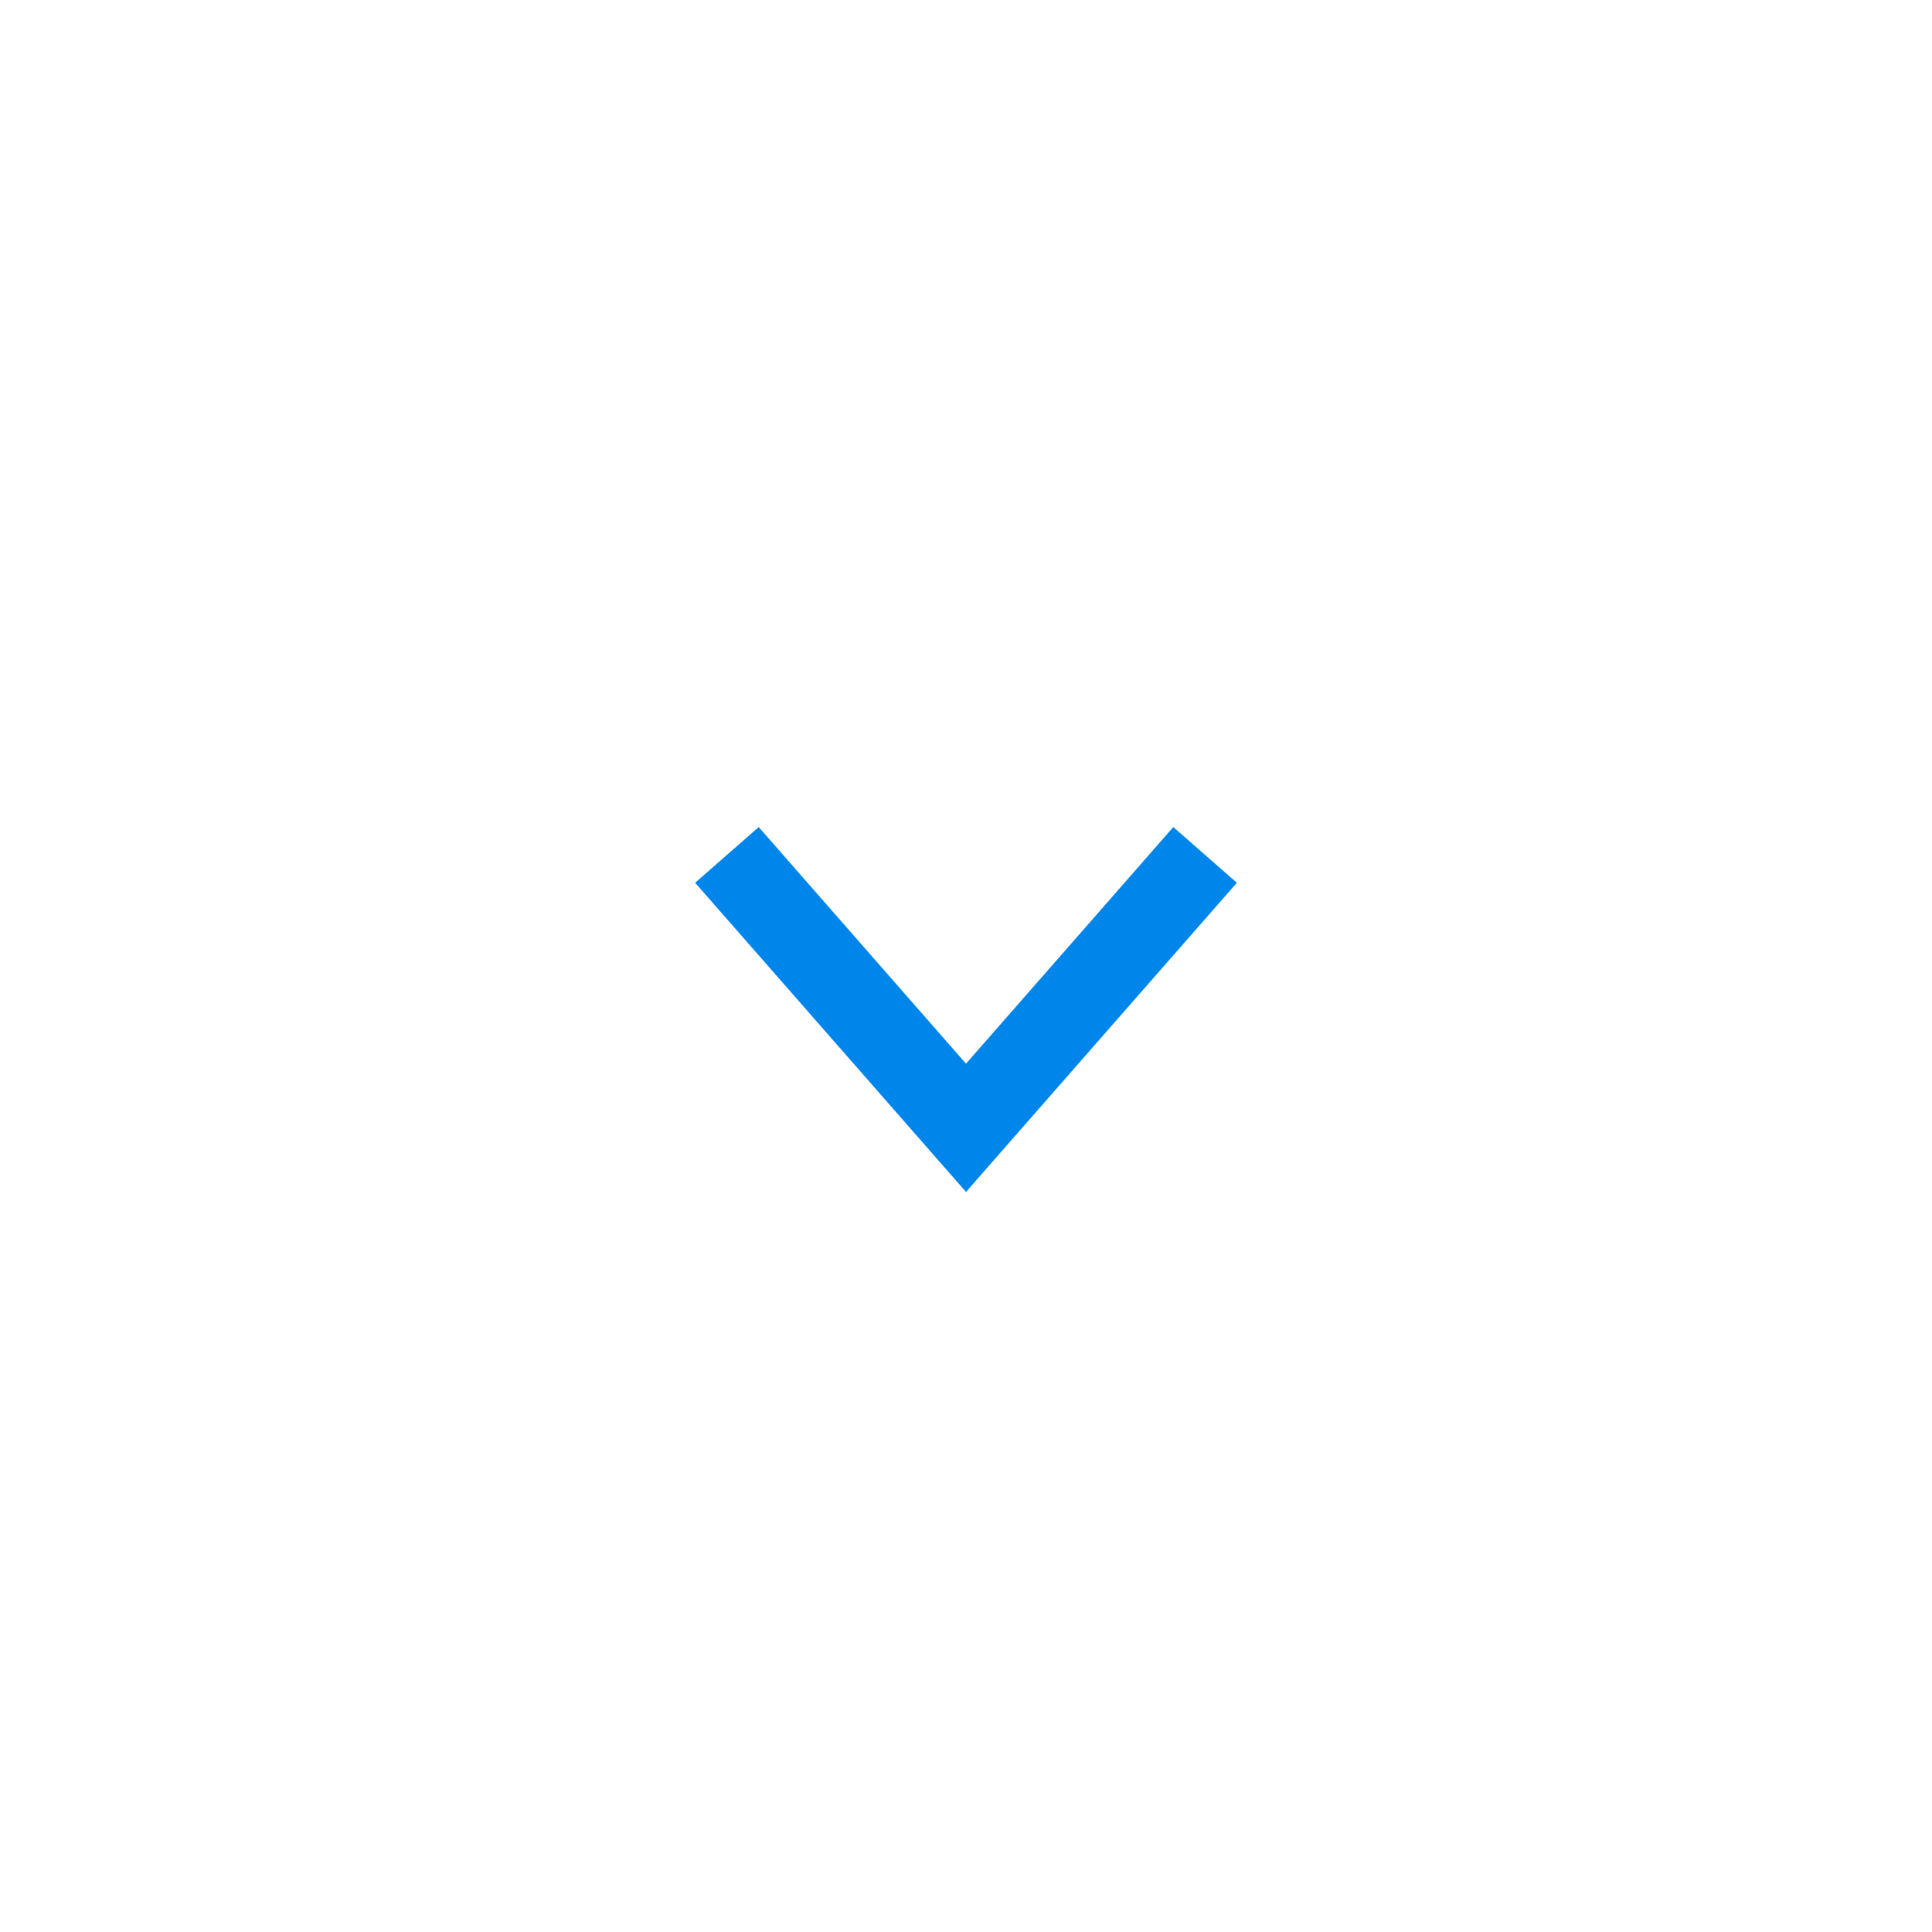
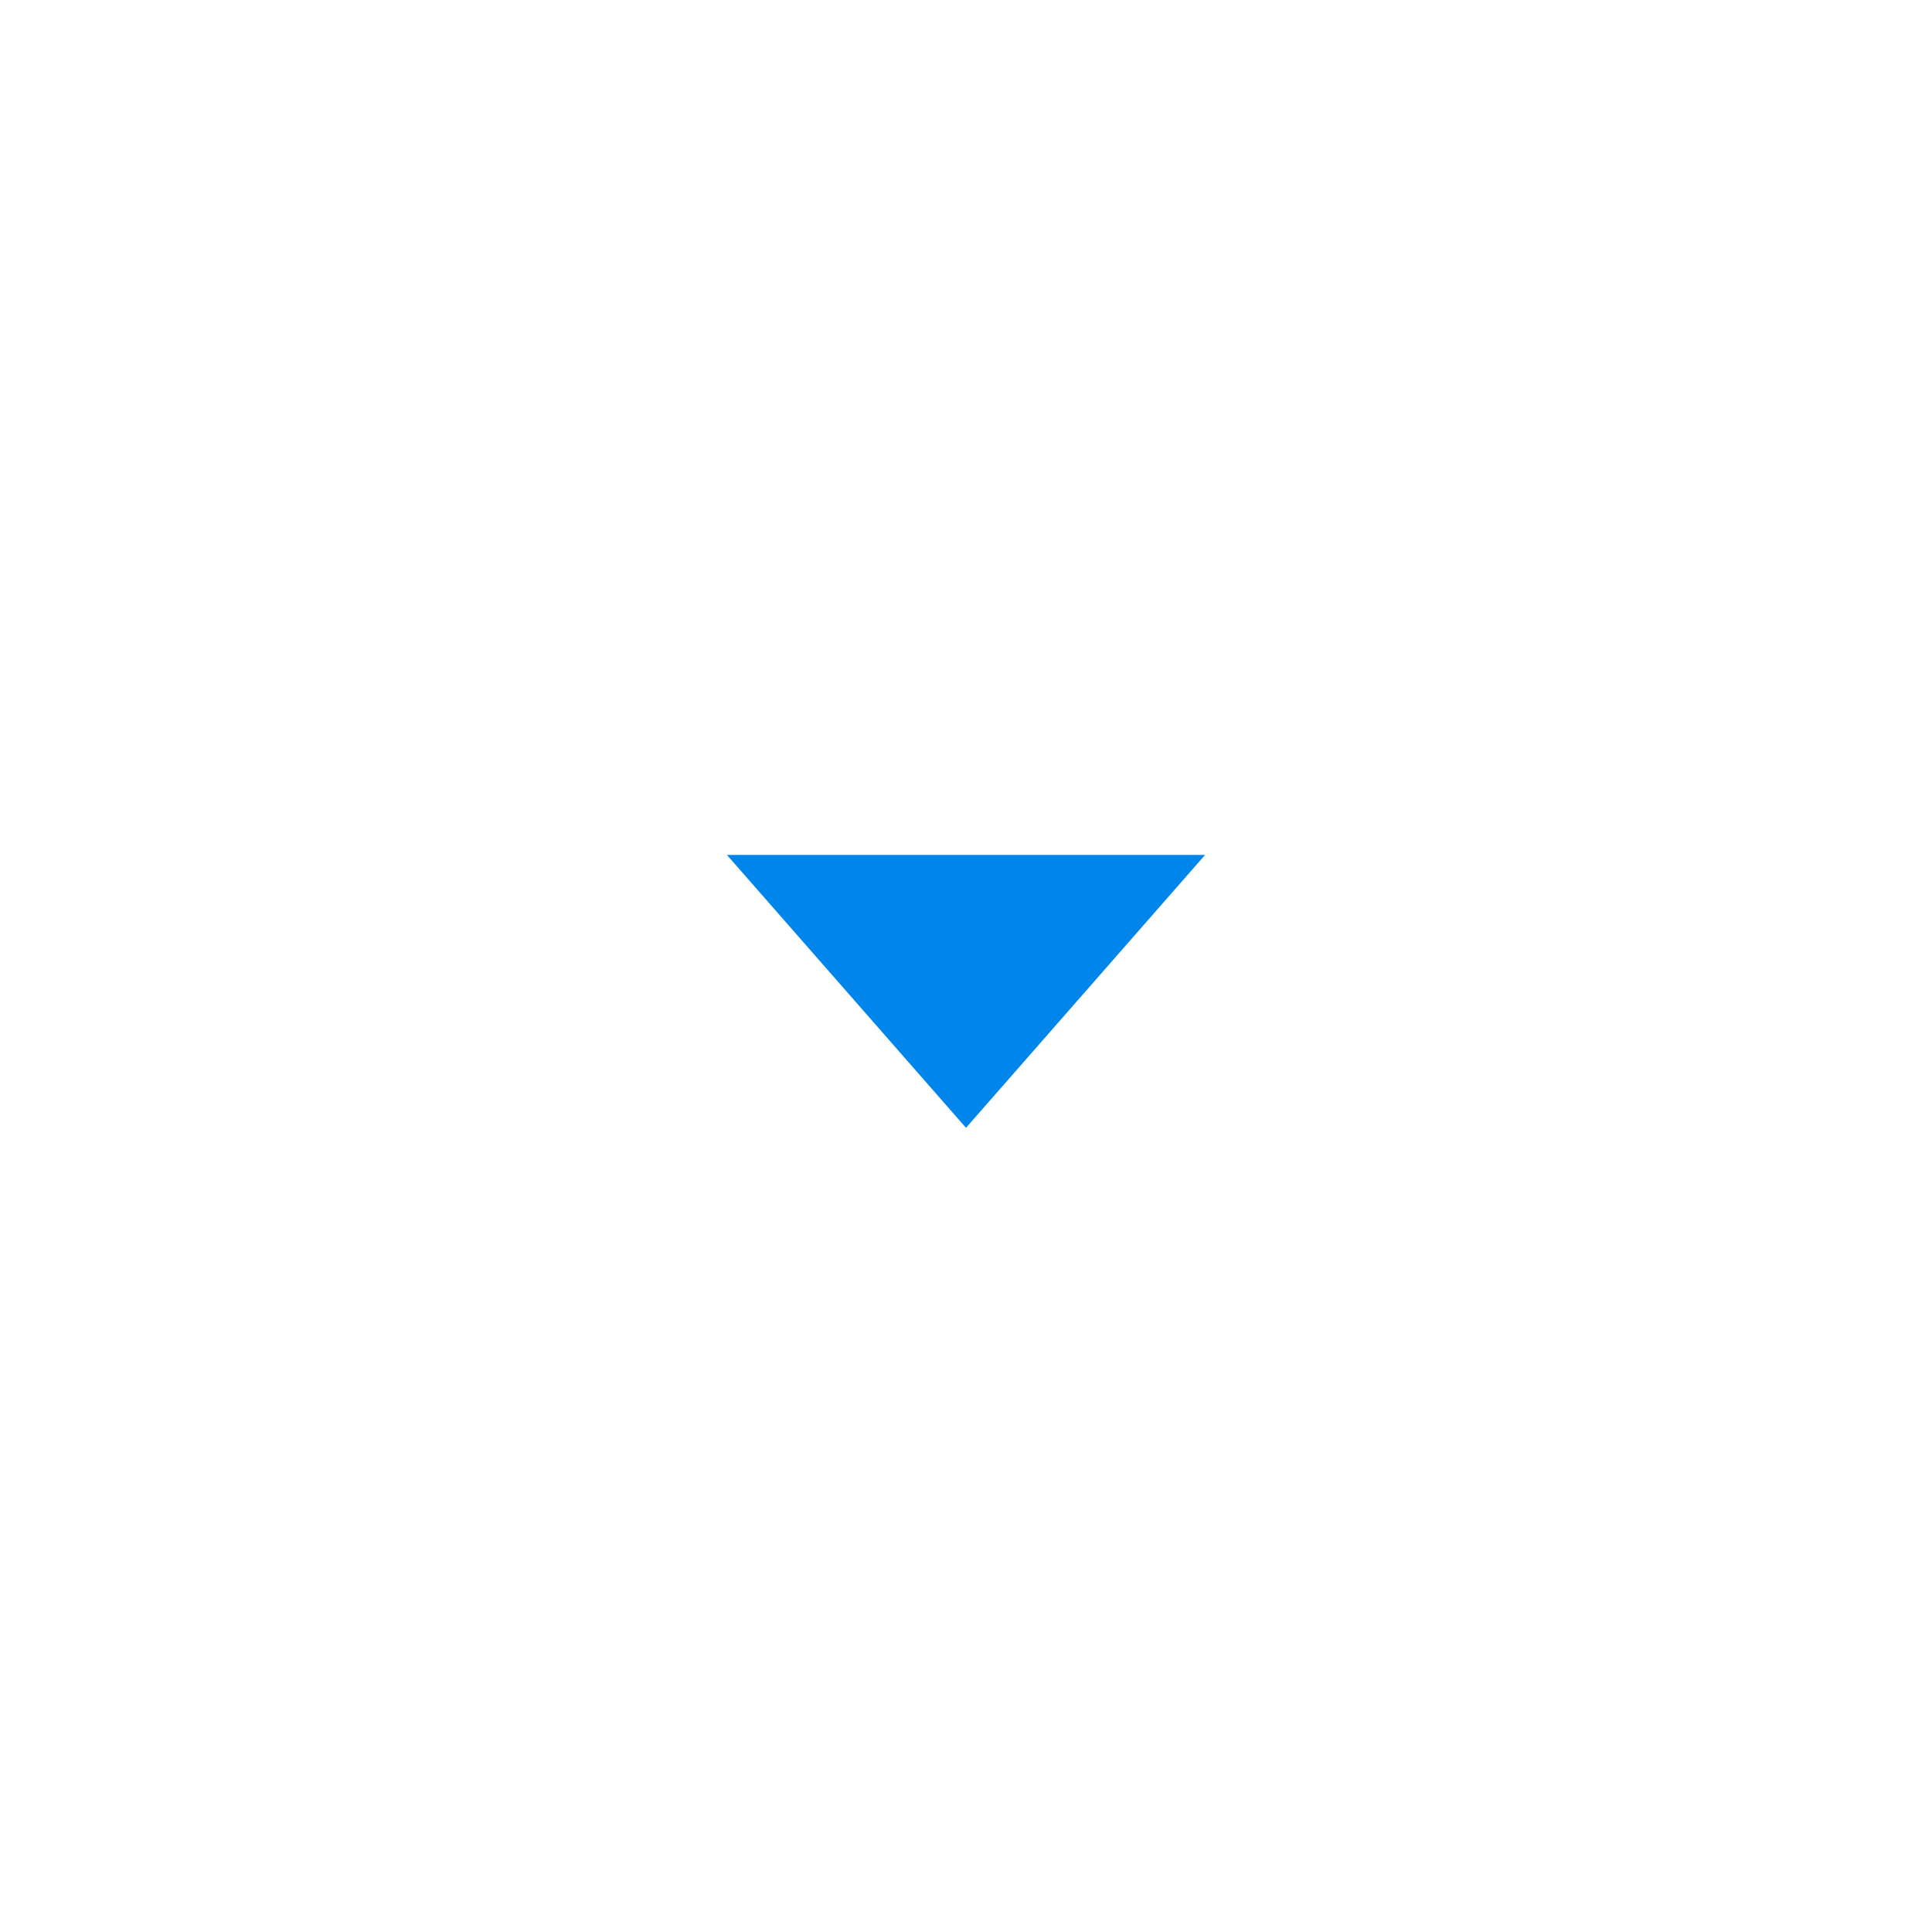
<svg xmlns="http://www.w3.org/2000/svg" version="1.1" id="Layer_1" x="0px" y="0px" viewBox="0 0 80 80" style="enable-background:new 0 0 80 80;" xml:space="preserve">
  <style type="text/css">
- 	.st0{fill:none;stroke:#0086EA;stroke-width:3.5;stroke-miterlimit:10;}
+ 	.st0{fill:#0086EA;}
</style>
-   <polyline class="st0" points="49.9,35.4 40,46.7 30.1,35.4 " />
+   <polygon class="st0" points="49.9,35.4 40,46.7 30.1,35.4 " />
</svg>
